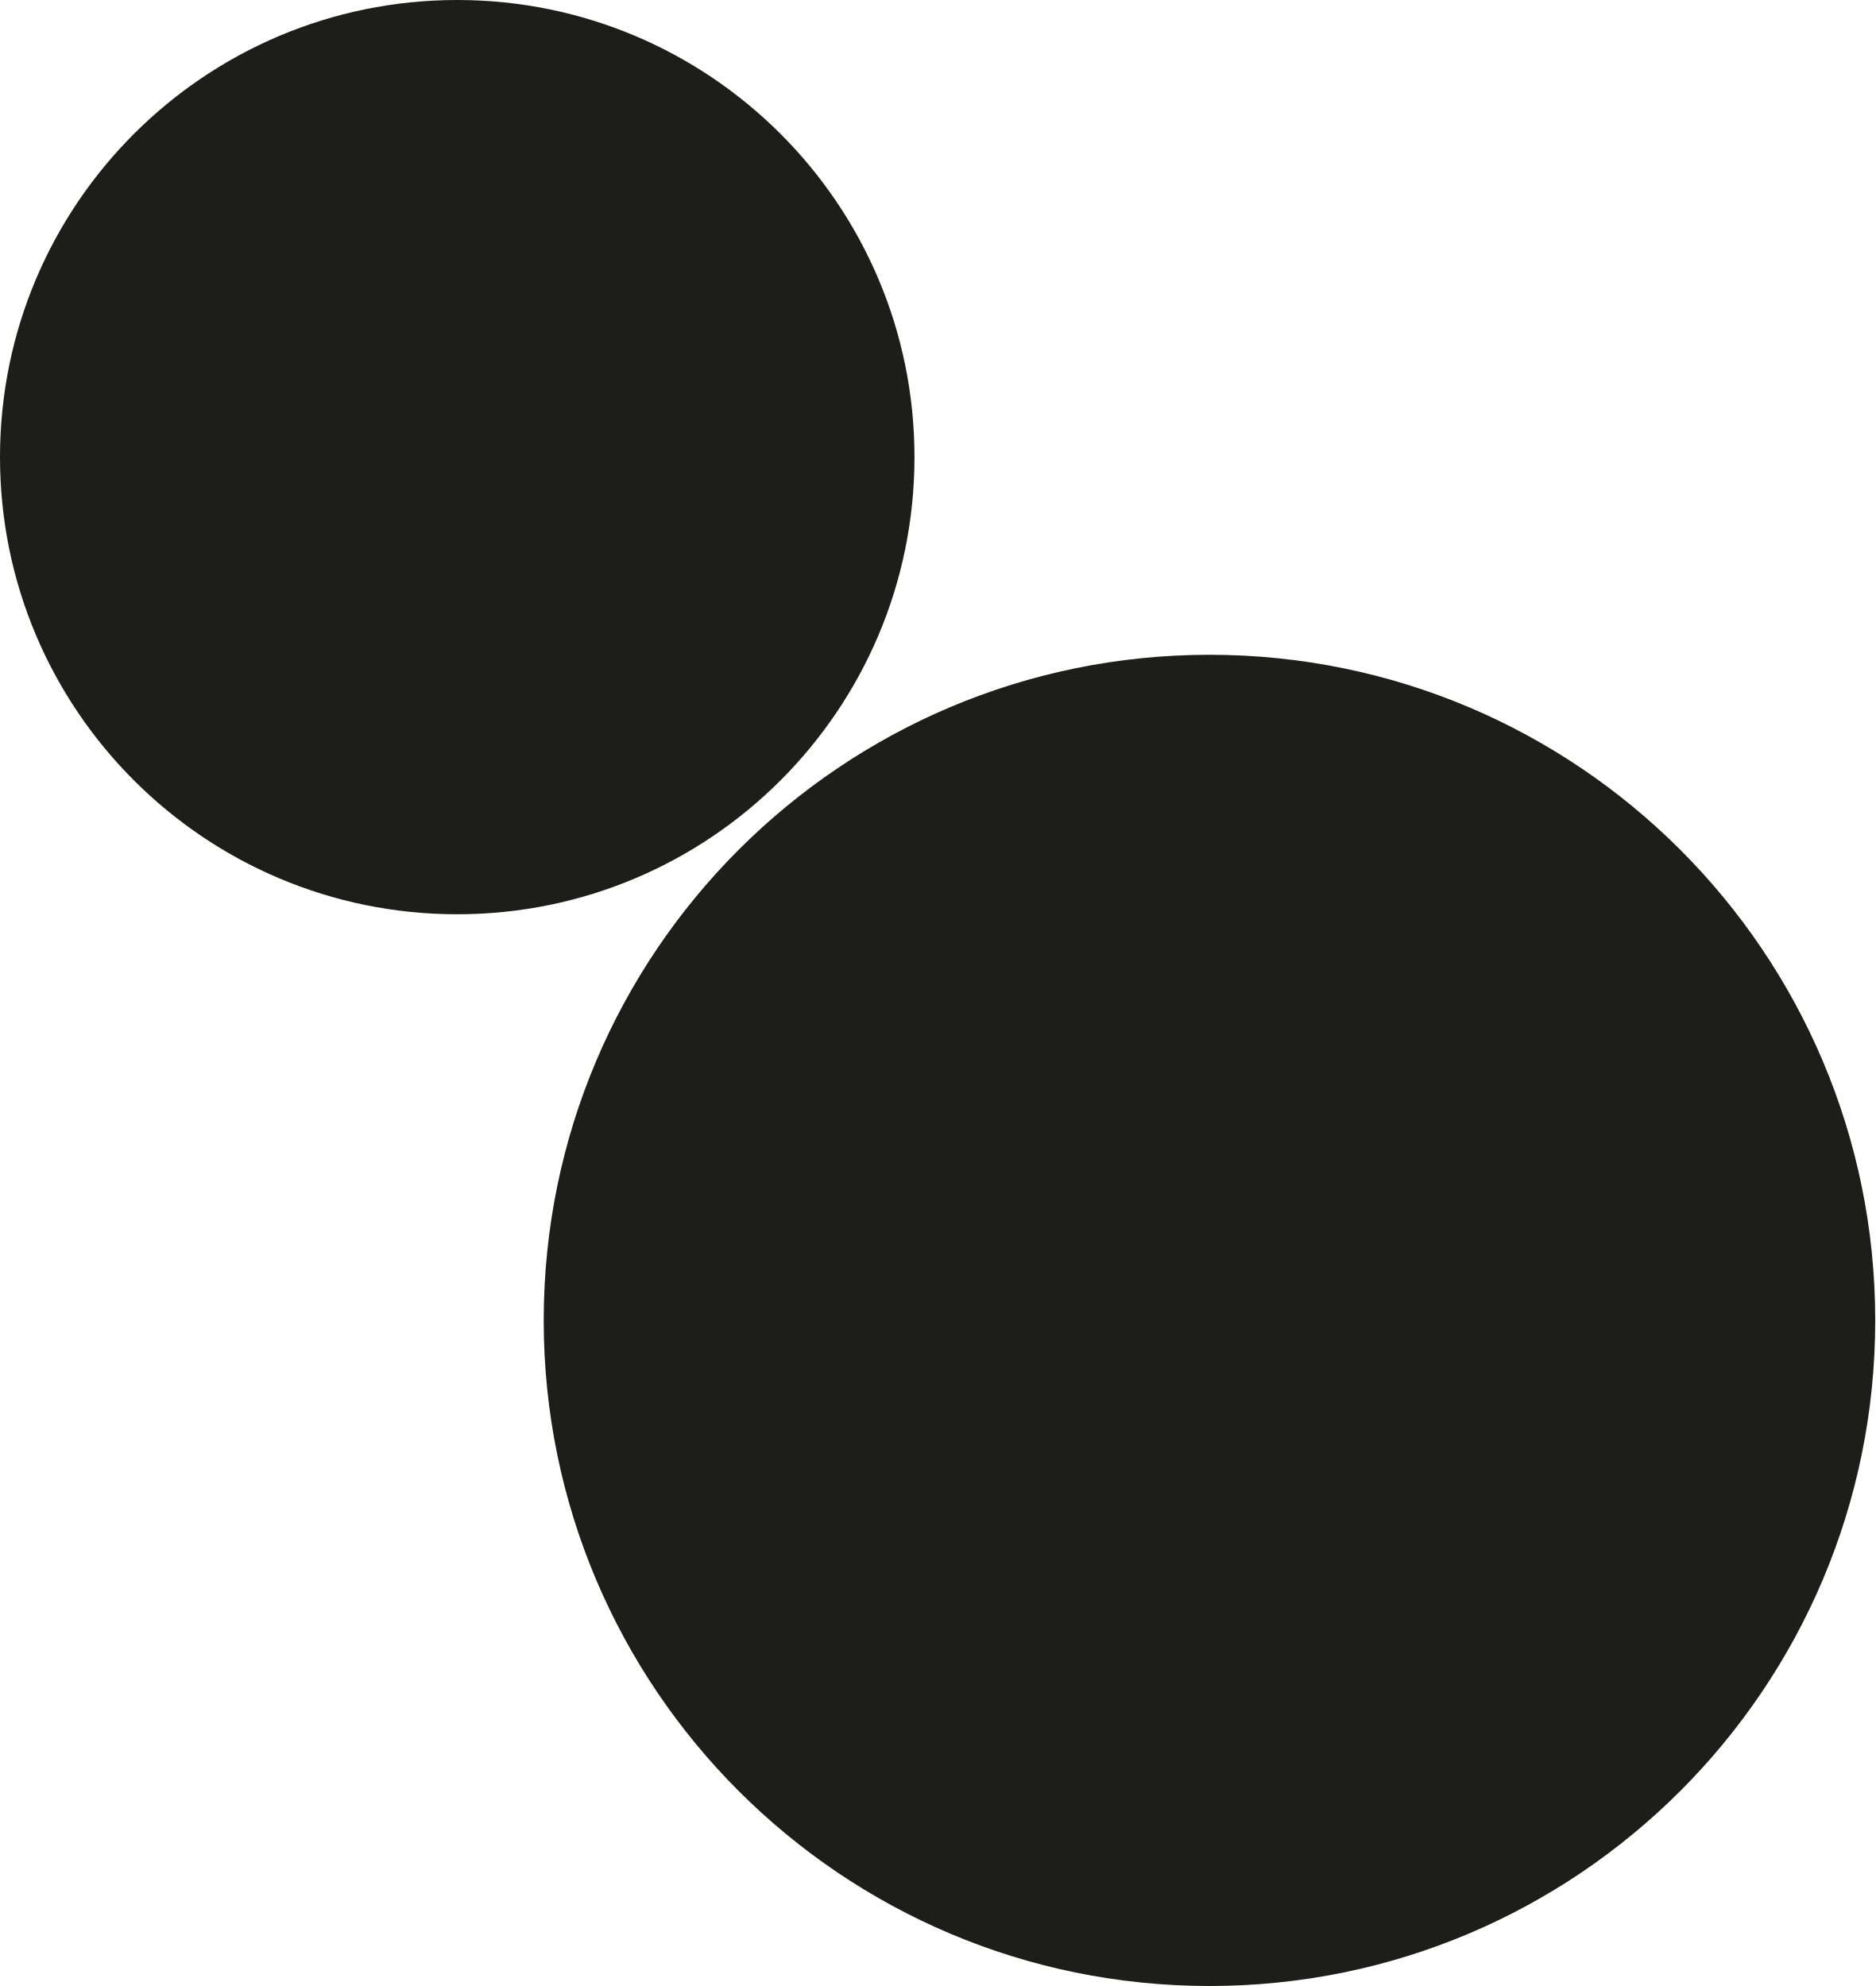
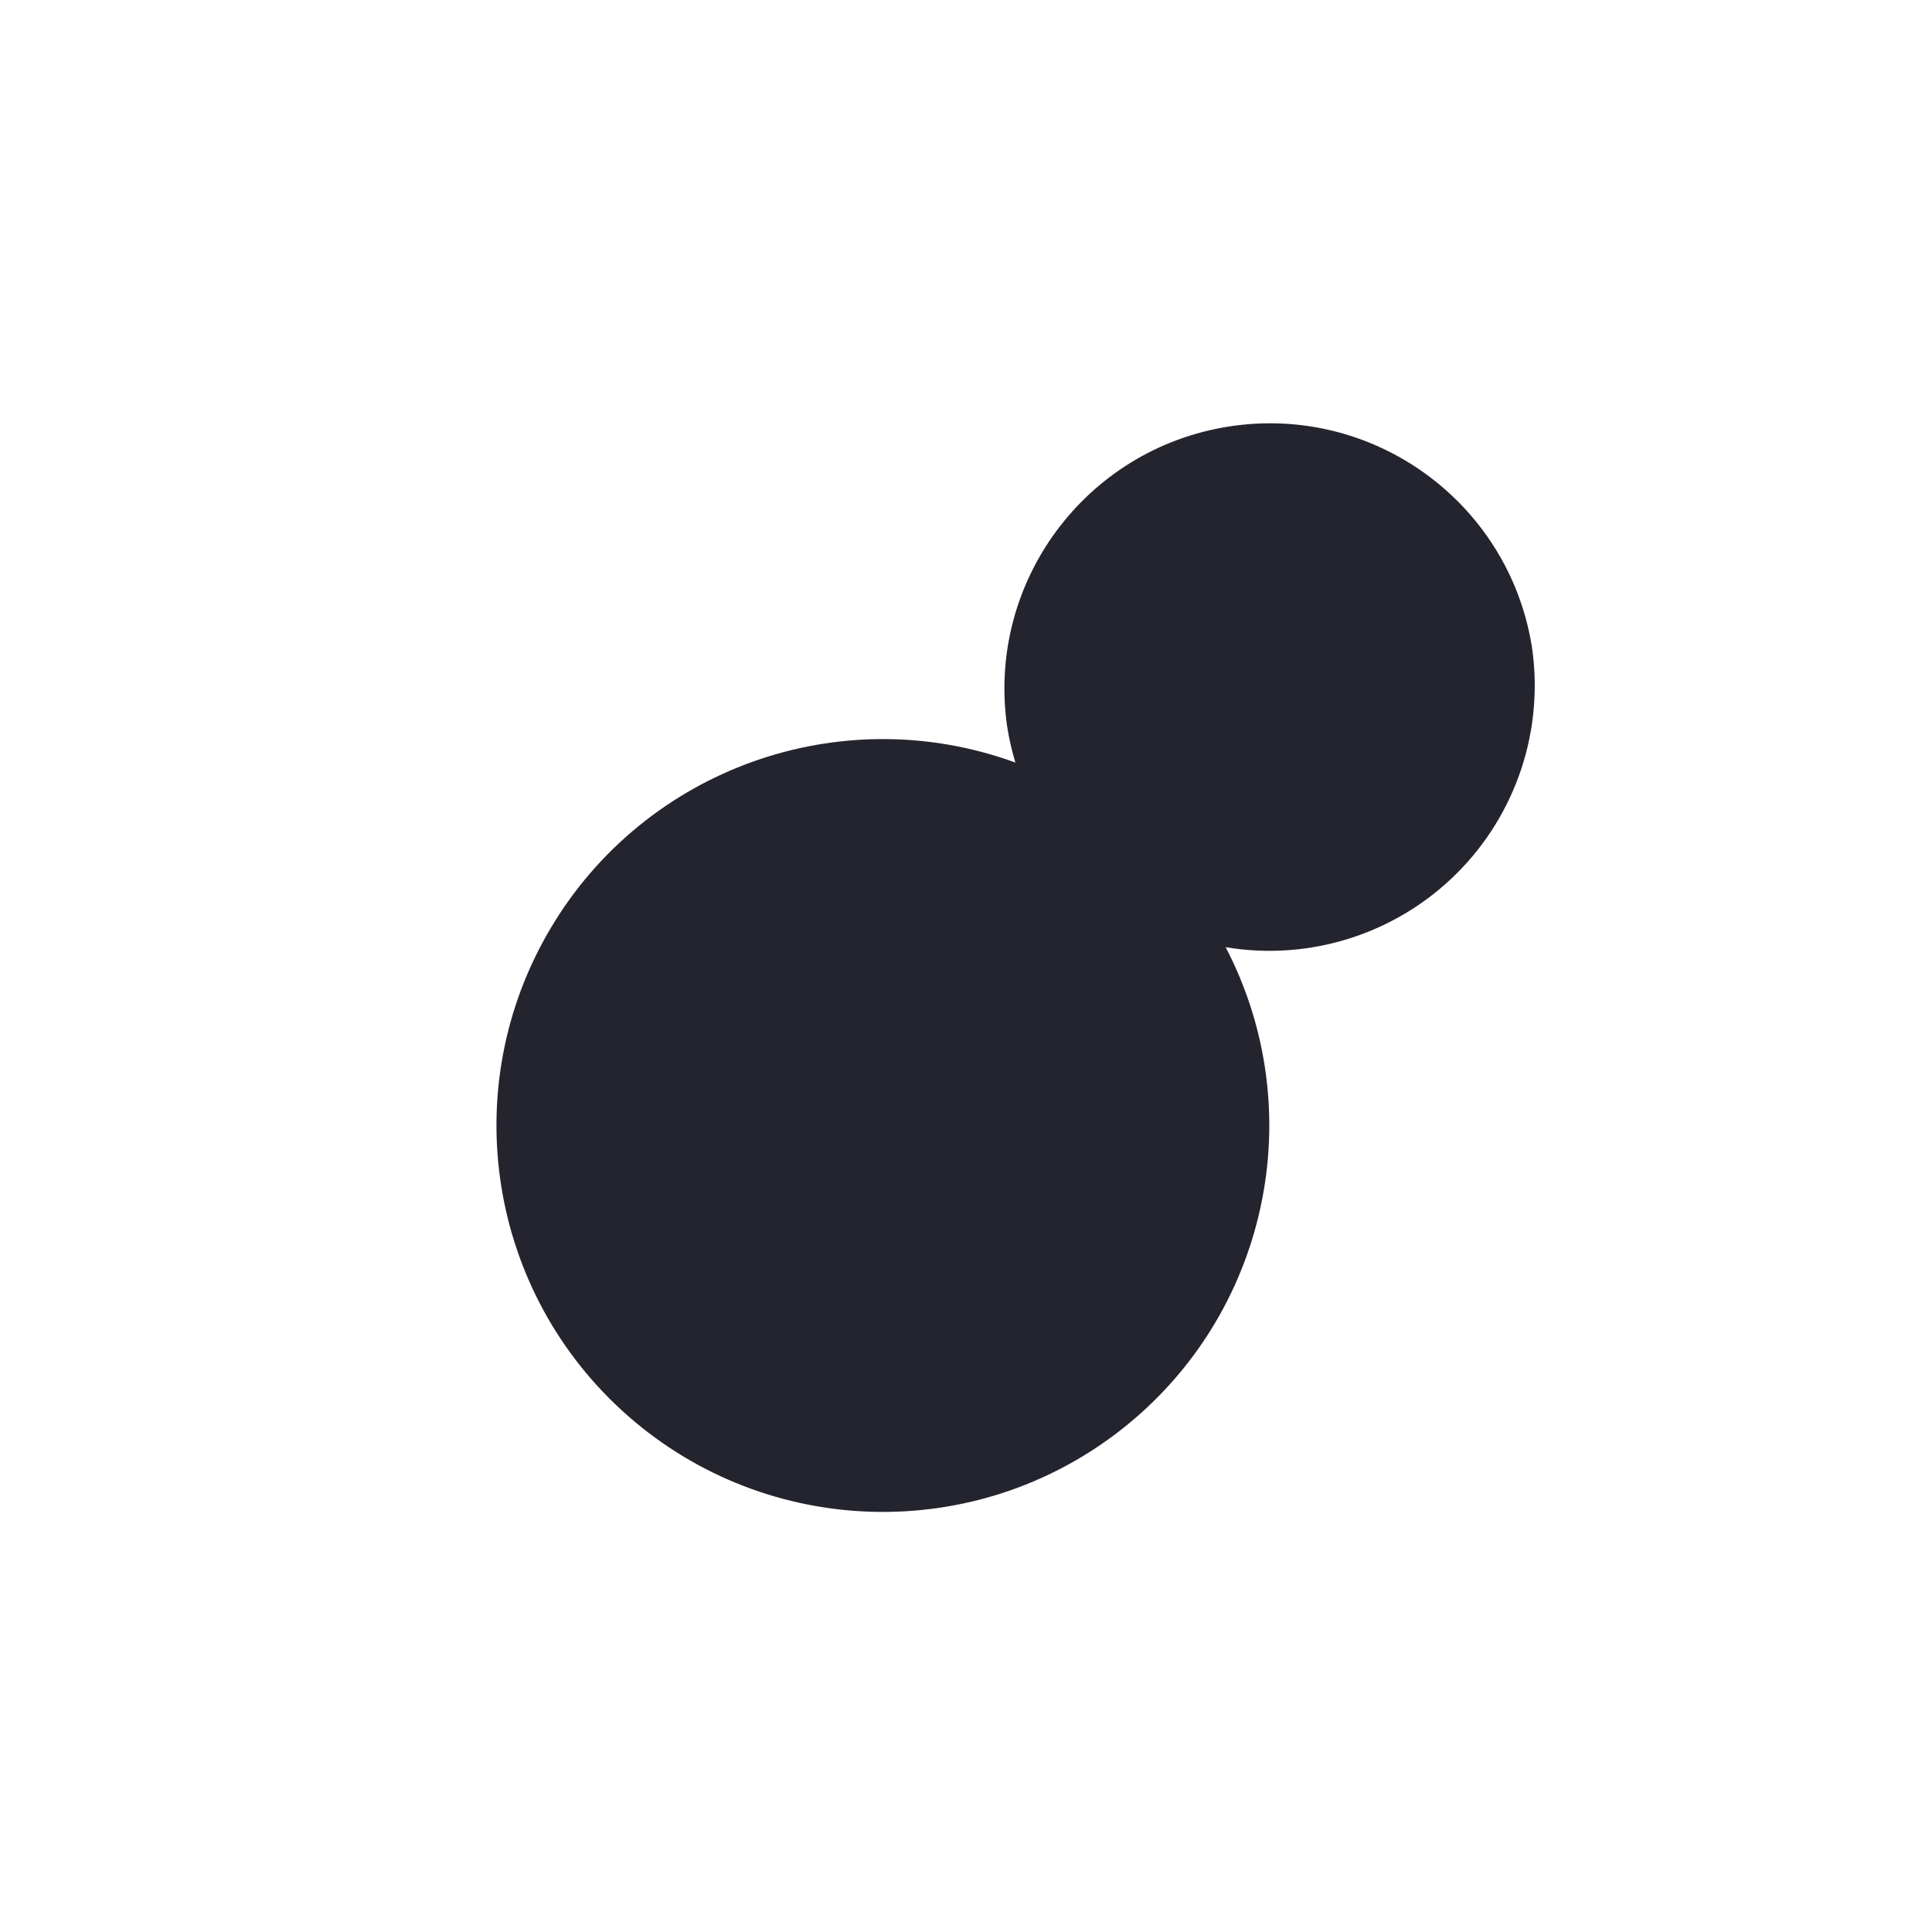
- <svg xmlns="http://www.w3.org/2000/svg" id="Ebene_15" data-name="Ebene 15" viewBox="0 0 404.67 428.67">
+ <svg xmlns="http://www.w3.org/2000/svg" id="Ebene_1" data-name="Ebene 1" viewBox="0 0 300 300">
  <defs>
-     <style>.cls-1{fill:#1d1d1b;}</style>
+     <style>.cls-1{fill:#24242f;}</style>
  </defs>
-   <circle class="cls-1" cx="98.67" cy="98.67" r="98.67" />
-   <circle class="cls-1" cx="261" cy="285" r="143.67" />
+   <path class="cls-1" d="M237.82,100.12a41.21,41.21,0,0,0-81.44,12.63,41.93,41.93,0,0,0,1.29,5.66,60,60,0,1,0,32.65,28.67,41.2,41.2,0,0,0,47.5-47Z" />
</svg>
